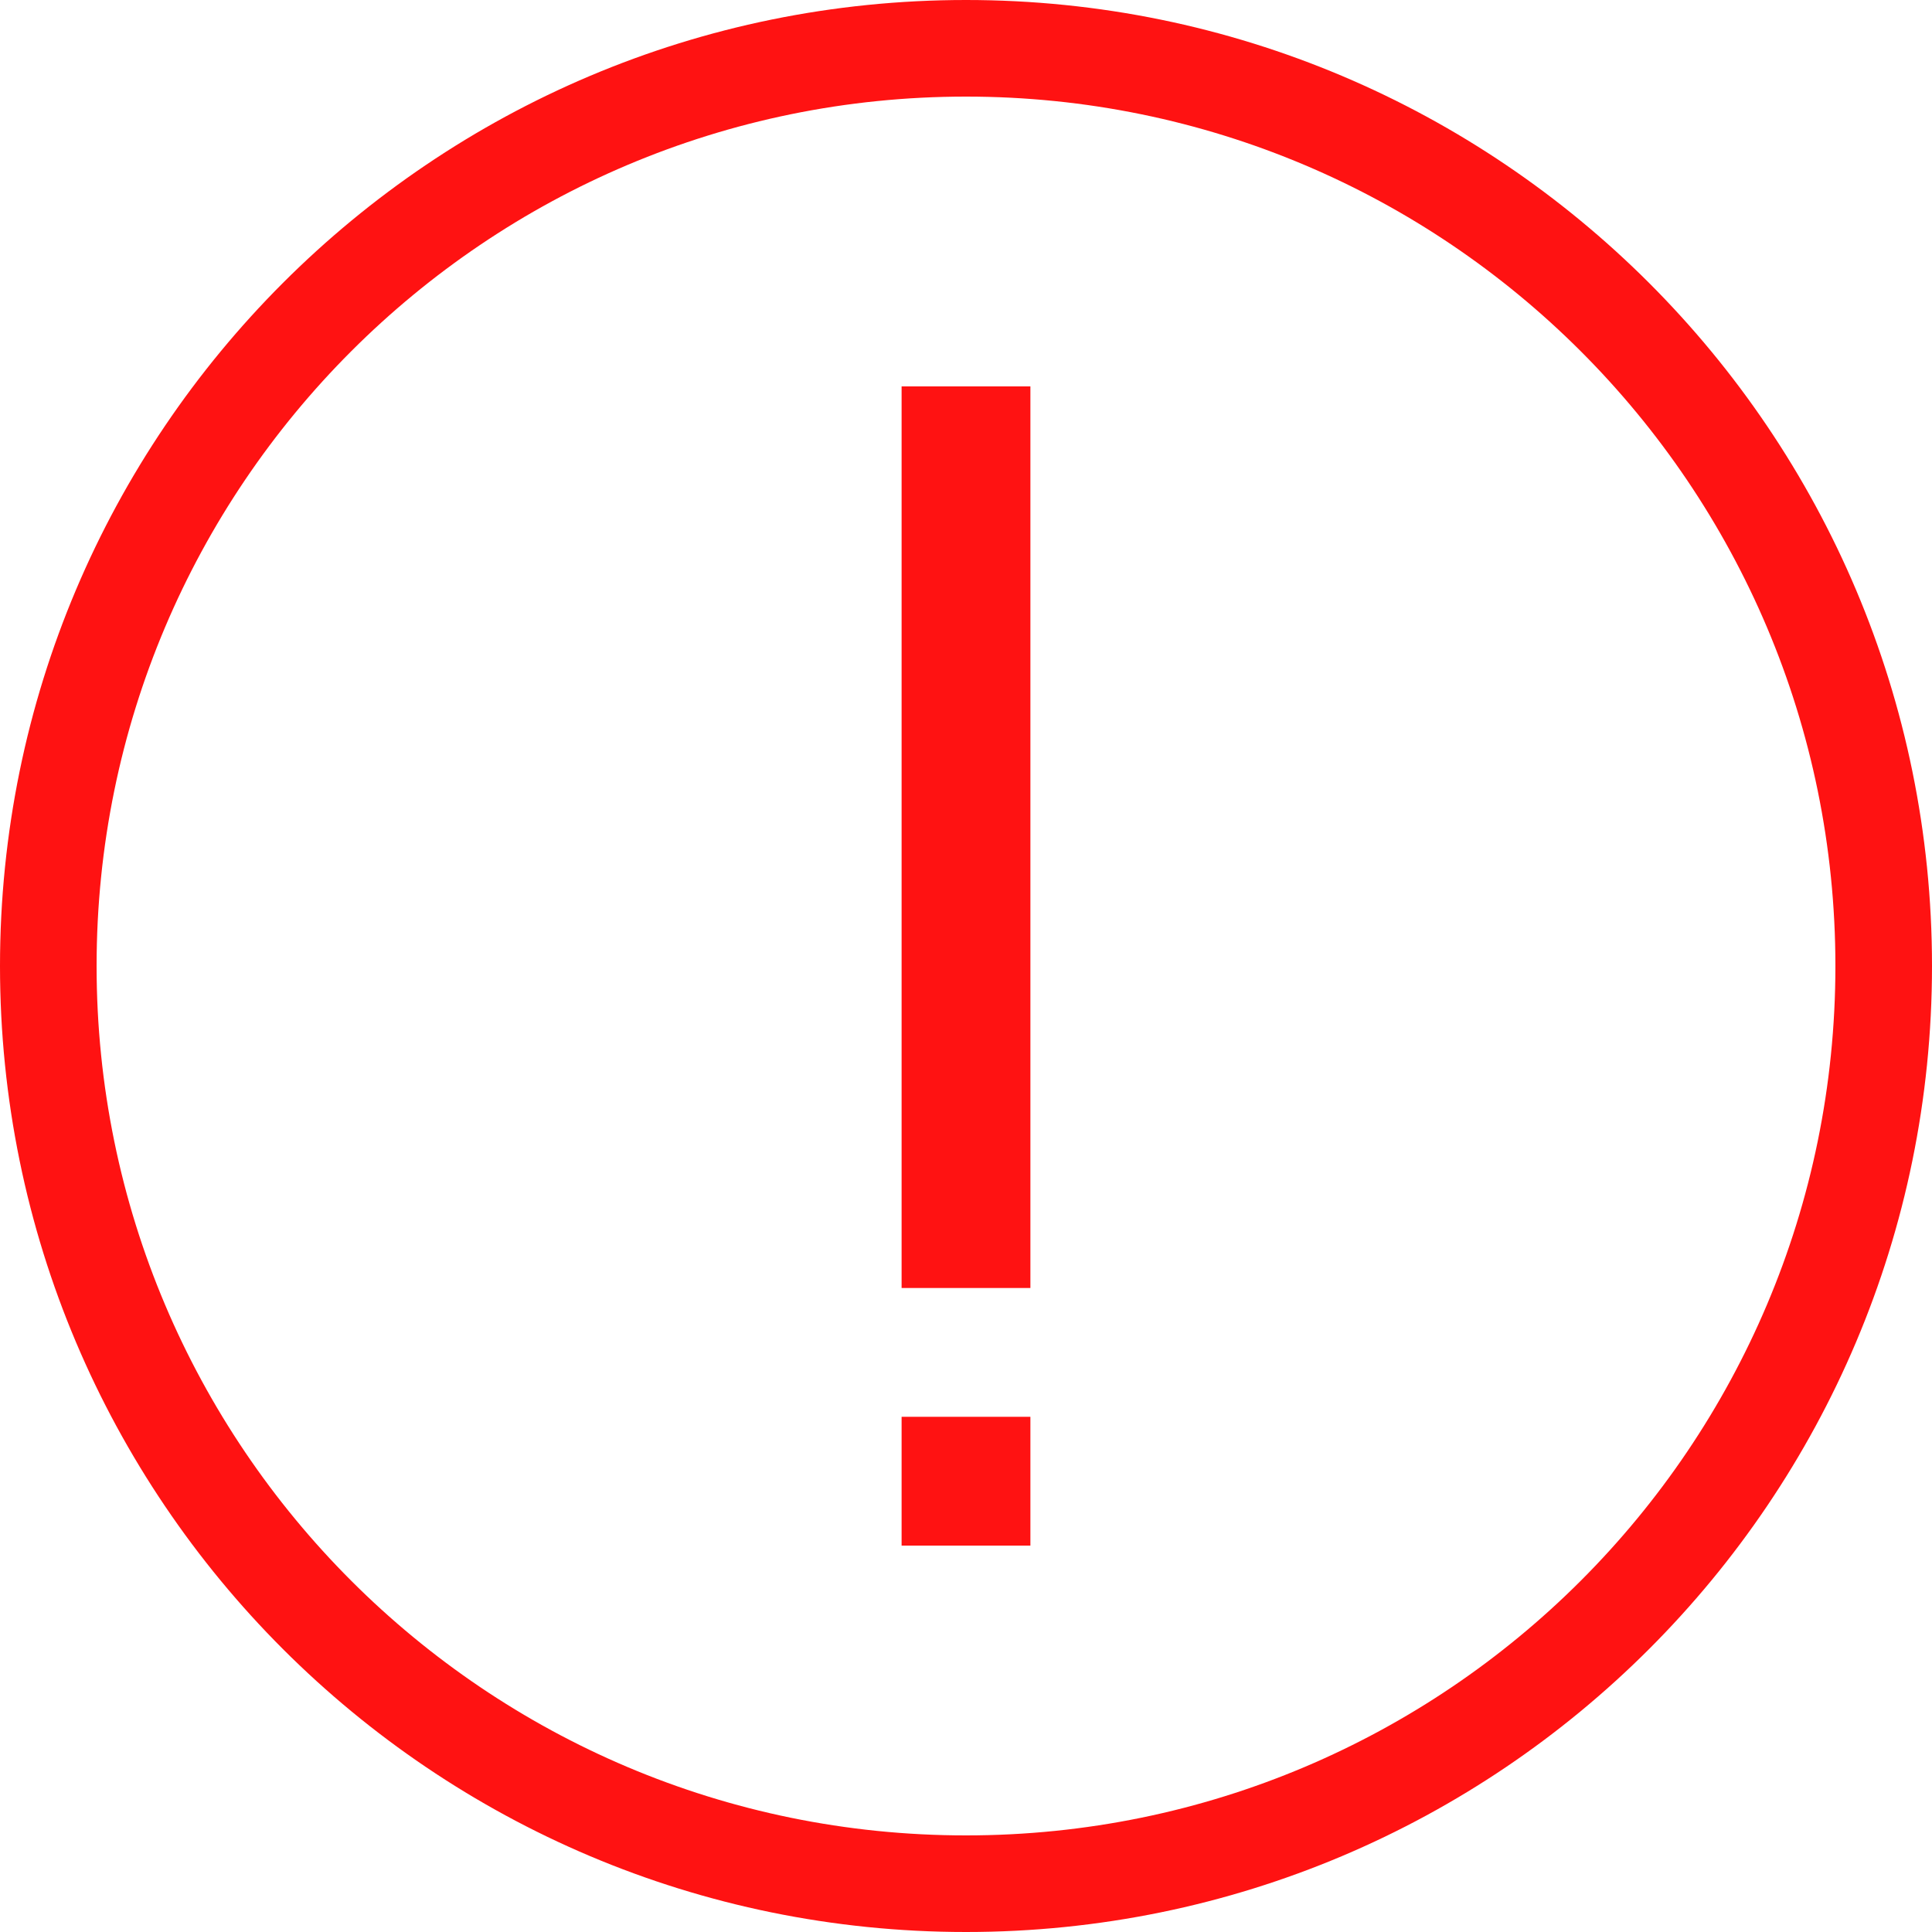
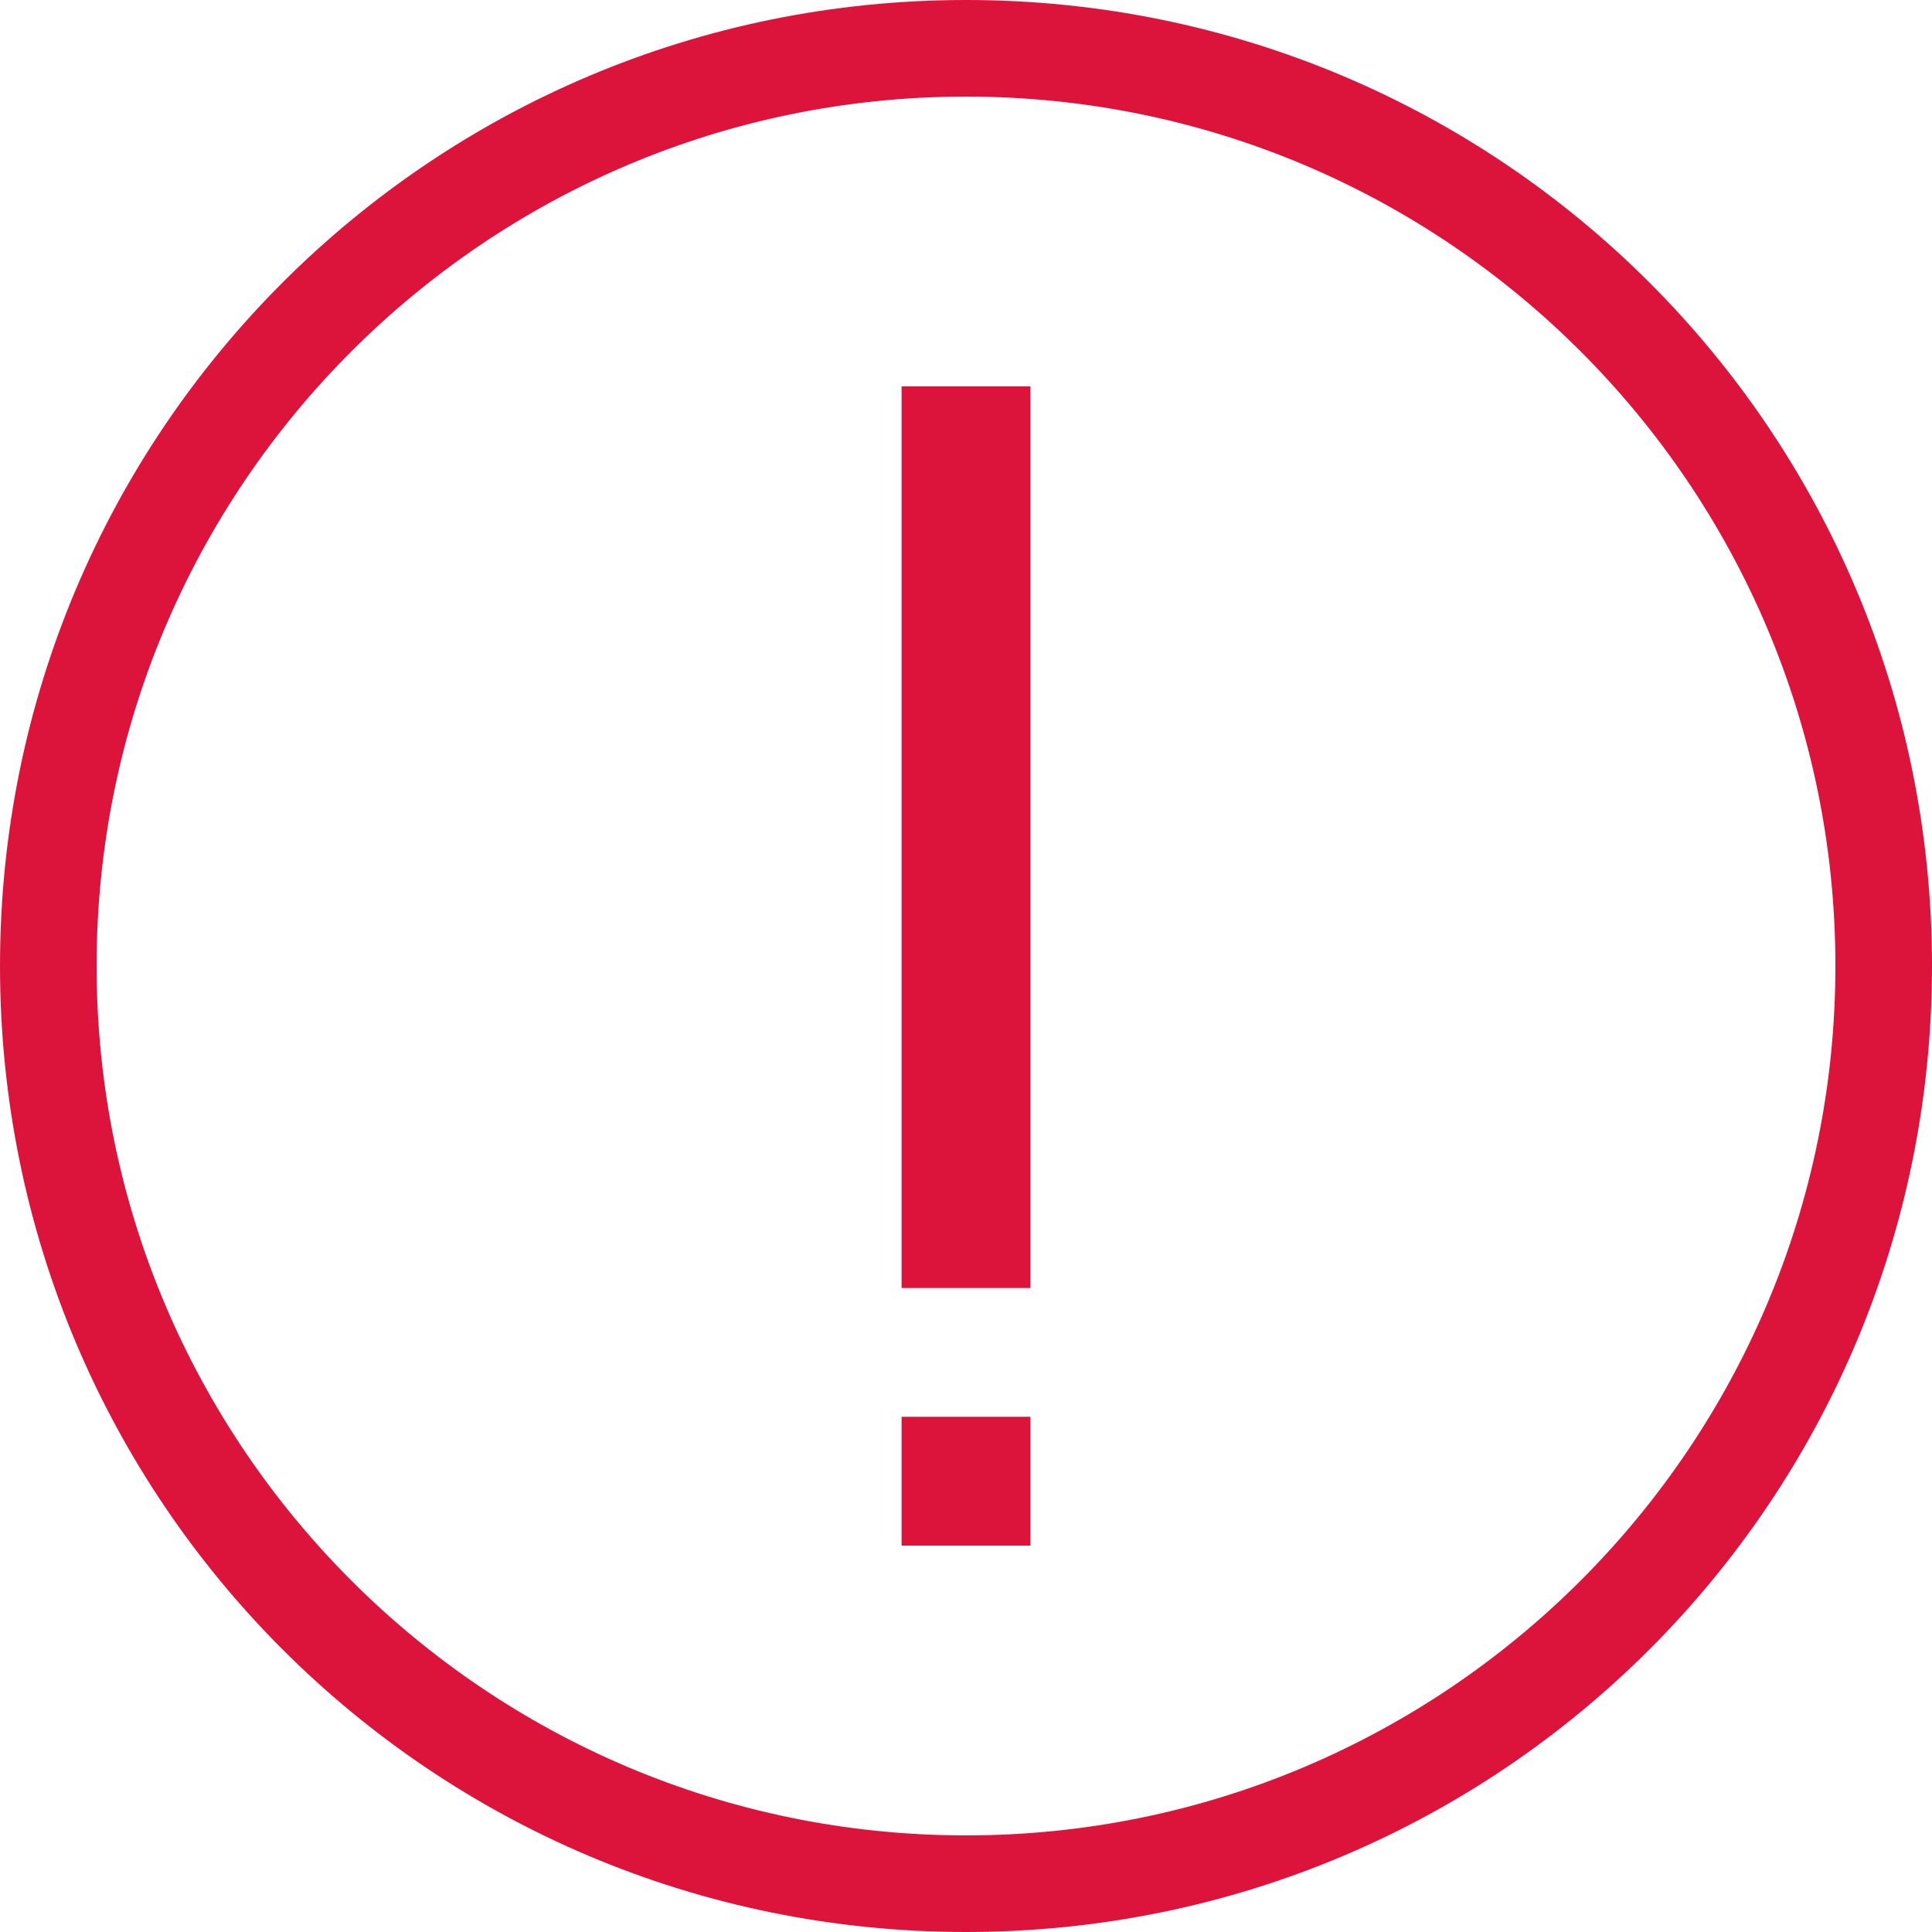
- <svg xmlns="http://www.w3.org/2000/svg" width="60" height="60" viewBox="0 0 60 60" fill="none">
-   <path fill-rule="evenodd" clip-rule="evenodd" d="M30 57C44.912 57 57 44.912 57 30C57 15.088 44.912 3 30 3C15.088 3 3 15.088 3 30C3 44.912 15.088 57 30 57ZM30 60C46.569 60 60 46.569 60 30C60 13.431 46.569 0 30 0C13.431 0 0 13.431 0 30C0 46.569 13.431 60 30 60ZM32 12V40H28V12H32ZM32 48V44H28V48H32Z" fill="#FF1212" />
+ <svg xmlns="http://www.w3.org/2000/svg" version="1.1" id="Layer_1" x="0px" y="0px" viewBox="0 0 60 60" style="enable-background:new 0 0 60 60;" xml:space="preserve">
+   <style type="text/css">
+ 	.st0{fill-rule:evenodd;clip-rule:evenodd;fill:#DC143C;}
+ </style>
+   <path class="st0" d="M30,57c14.9,0,27-12.1,27-27S44.9,3,30,3S3,15.1,3,30S15.1,57,30,57z M30,60c16.6,0,30-13.4,30-30S46.6,0,30,0  S0,13.4,0,30S13.4,60,30,60z M32,12v28h-4V12H32z M32,48v-4h-4v4H32z" />
</svg>
